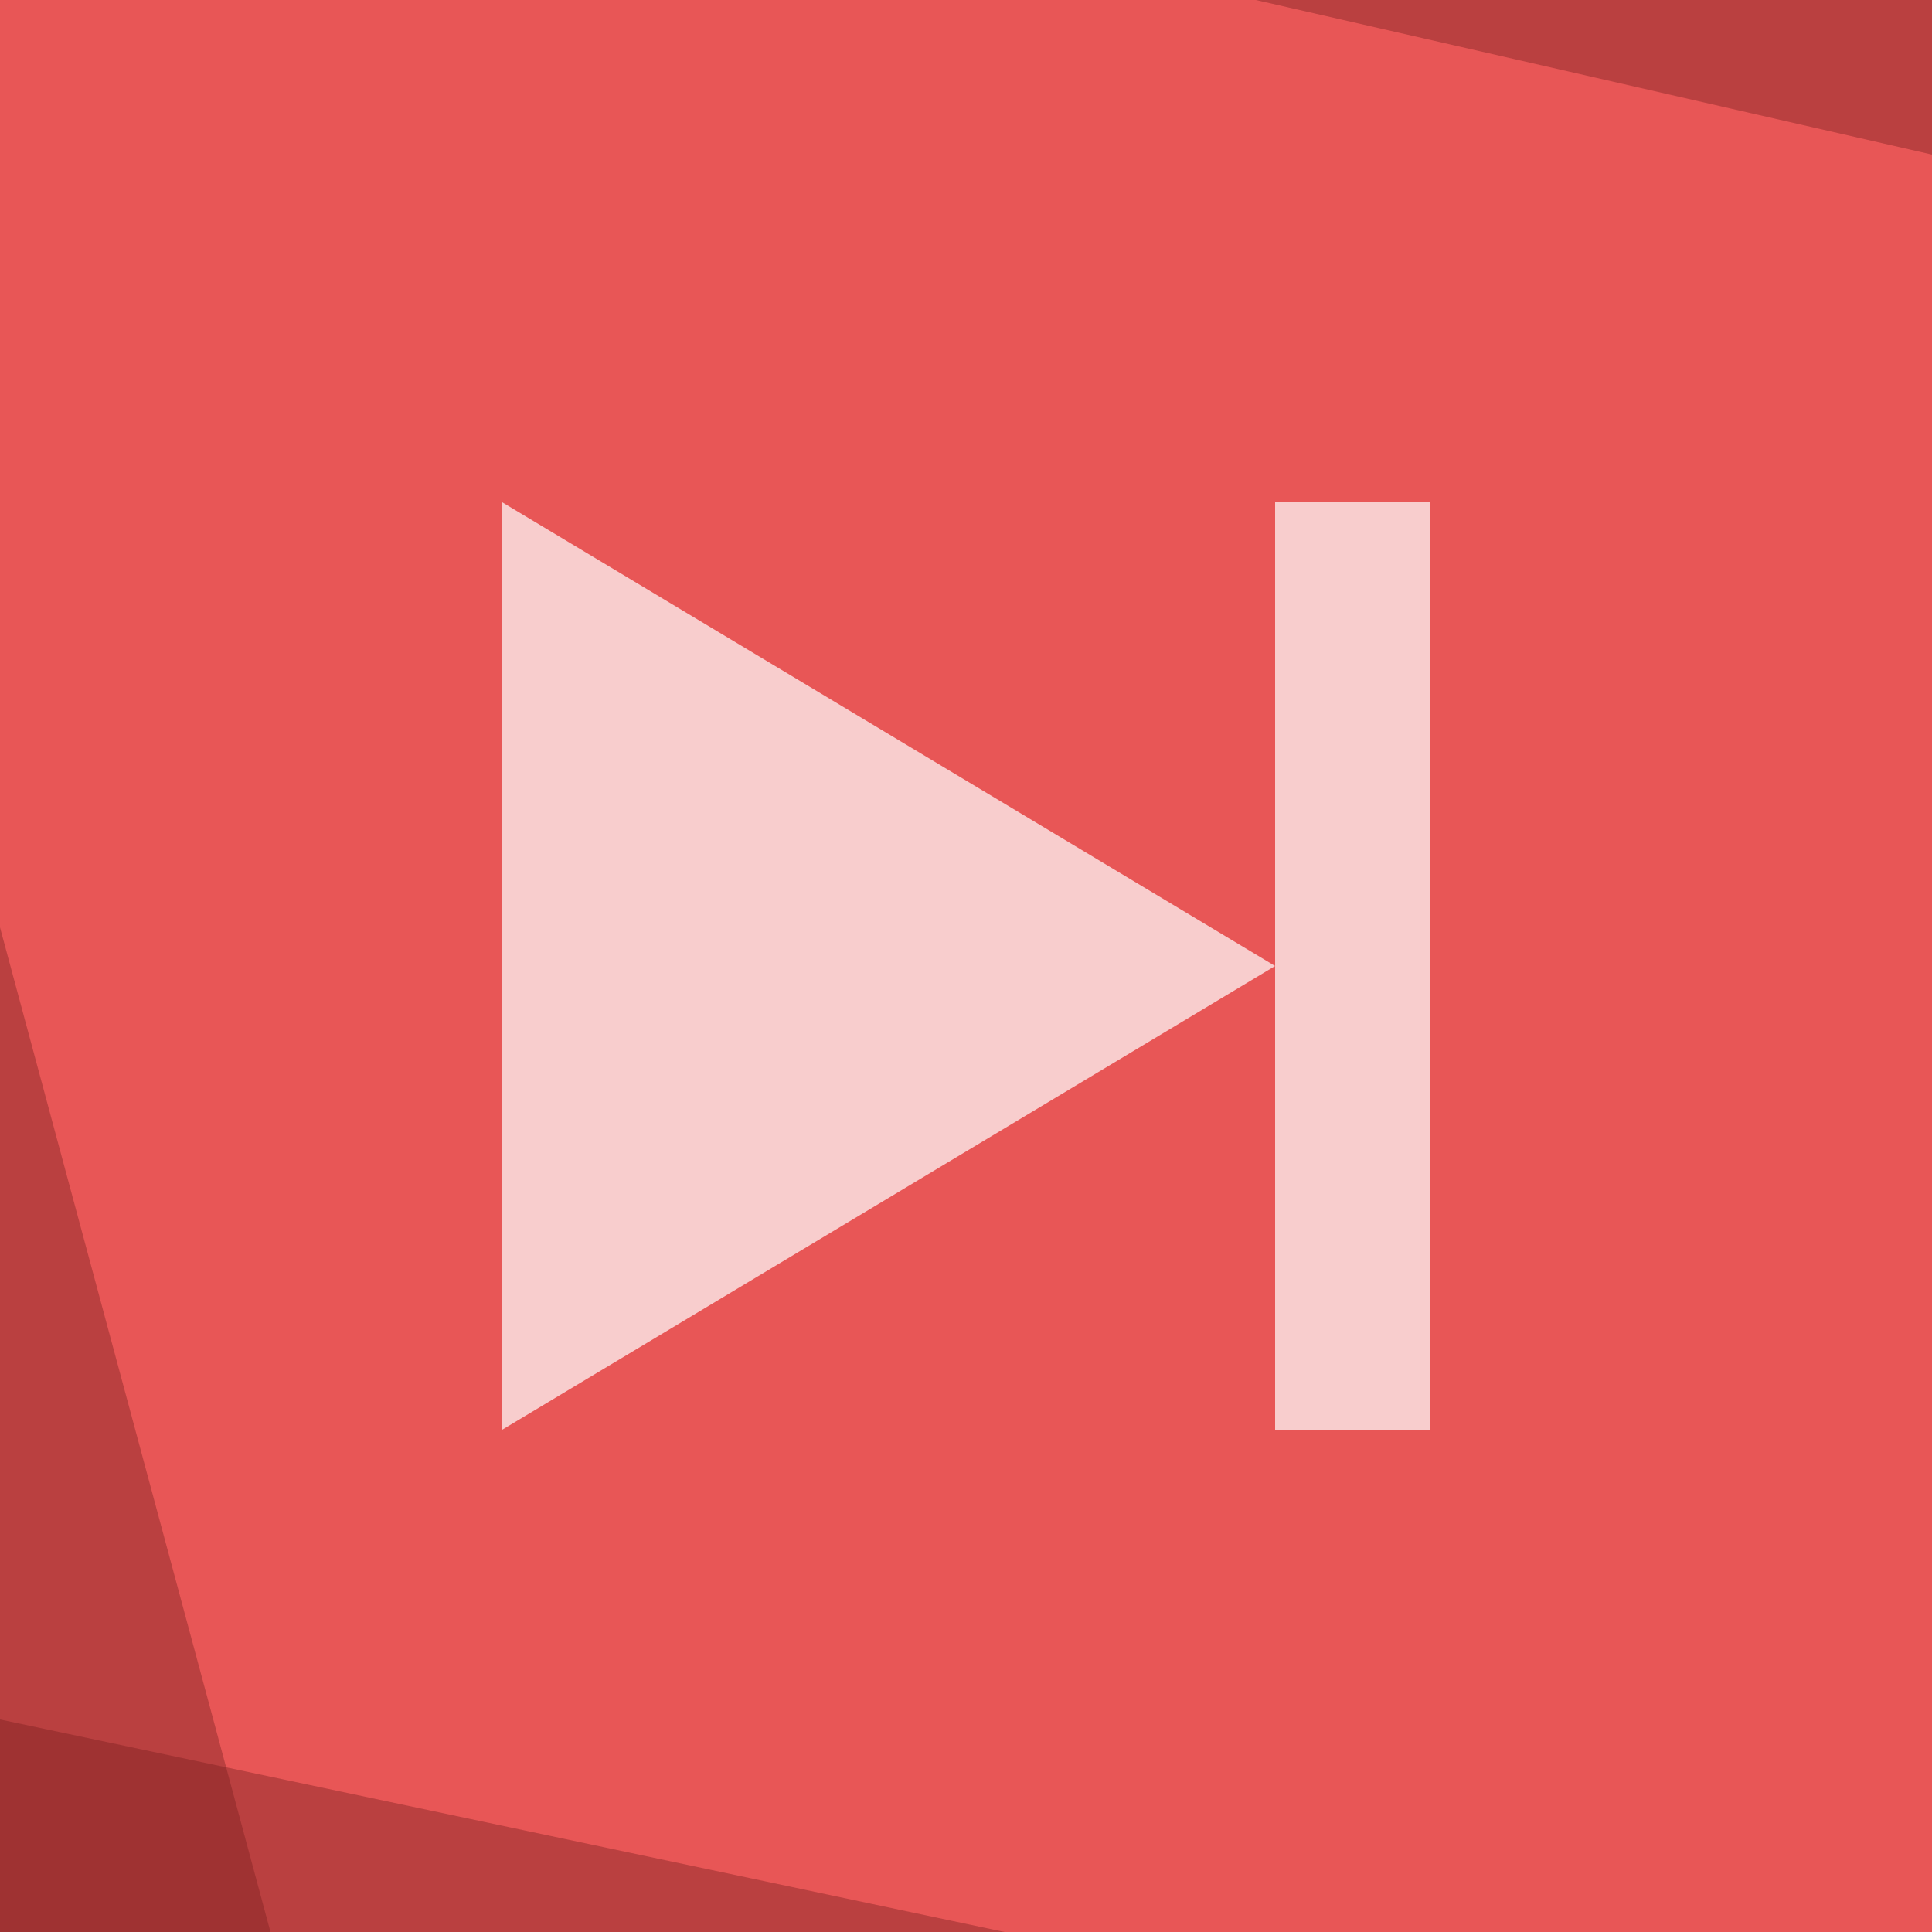
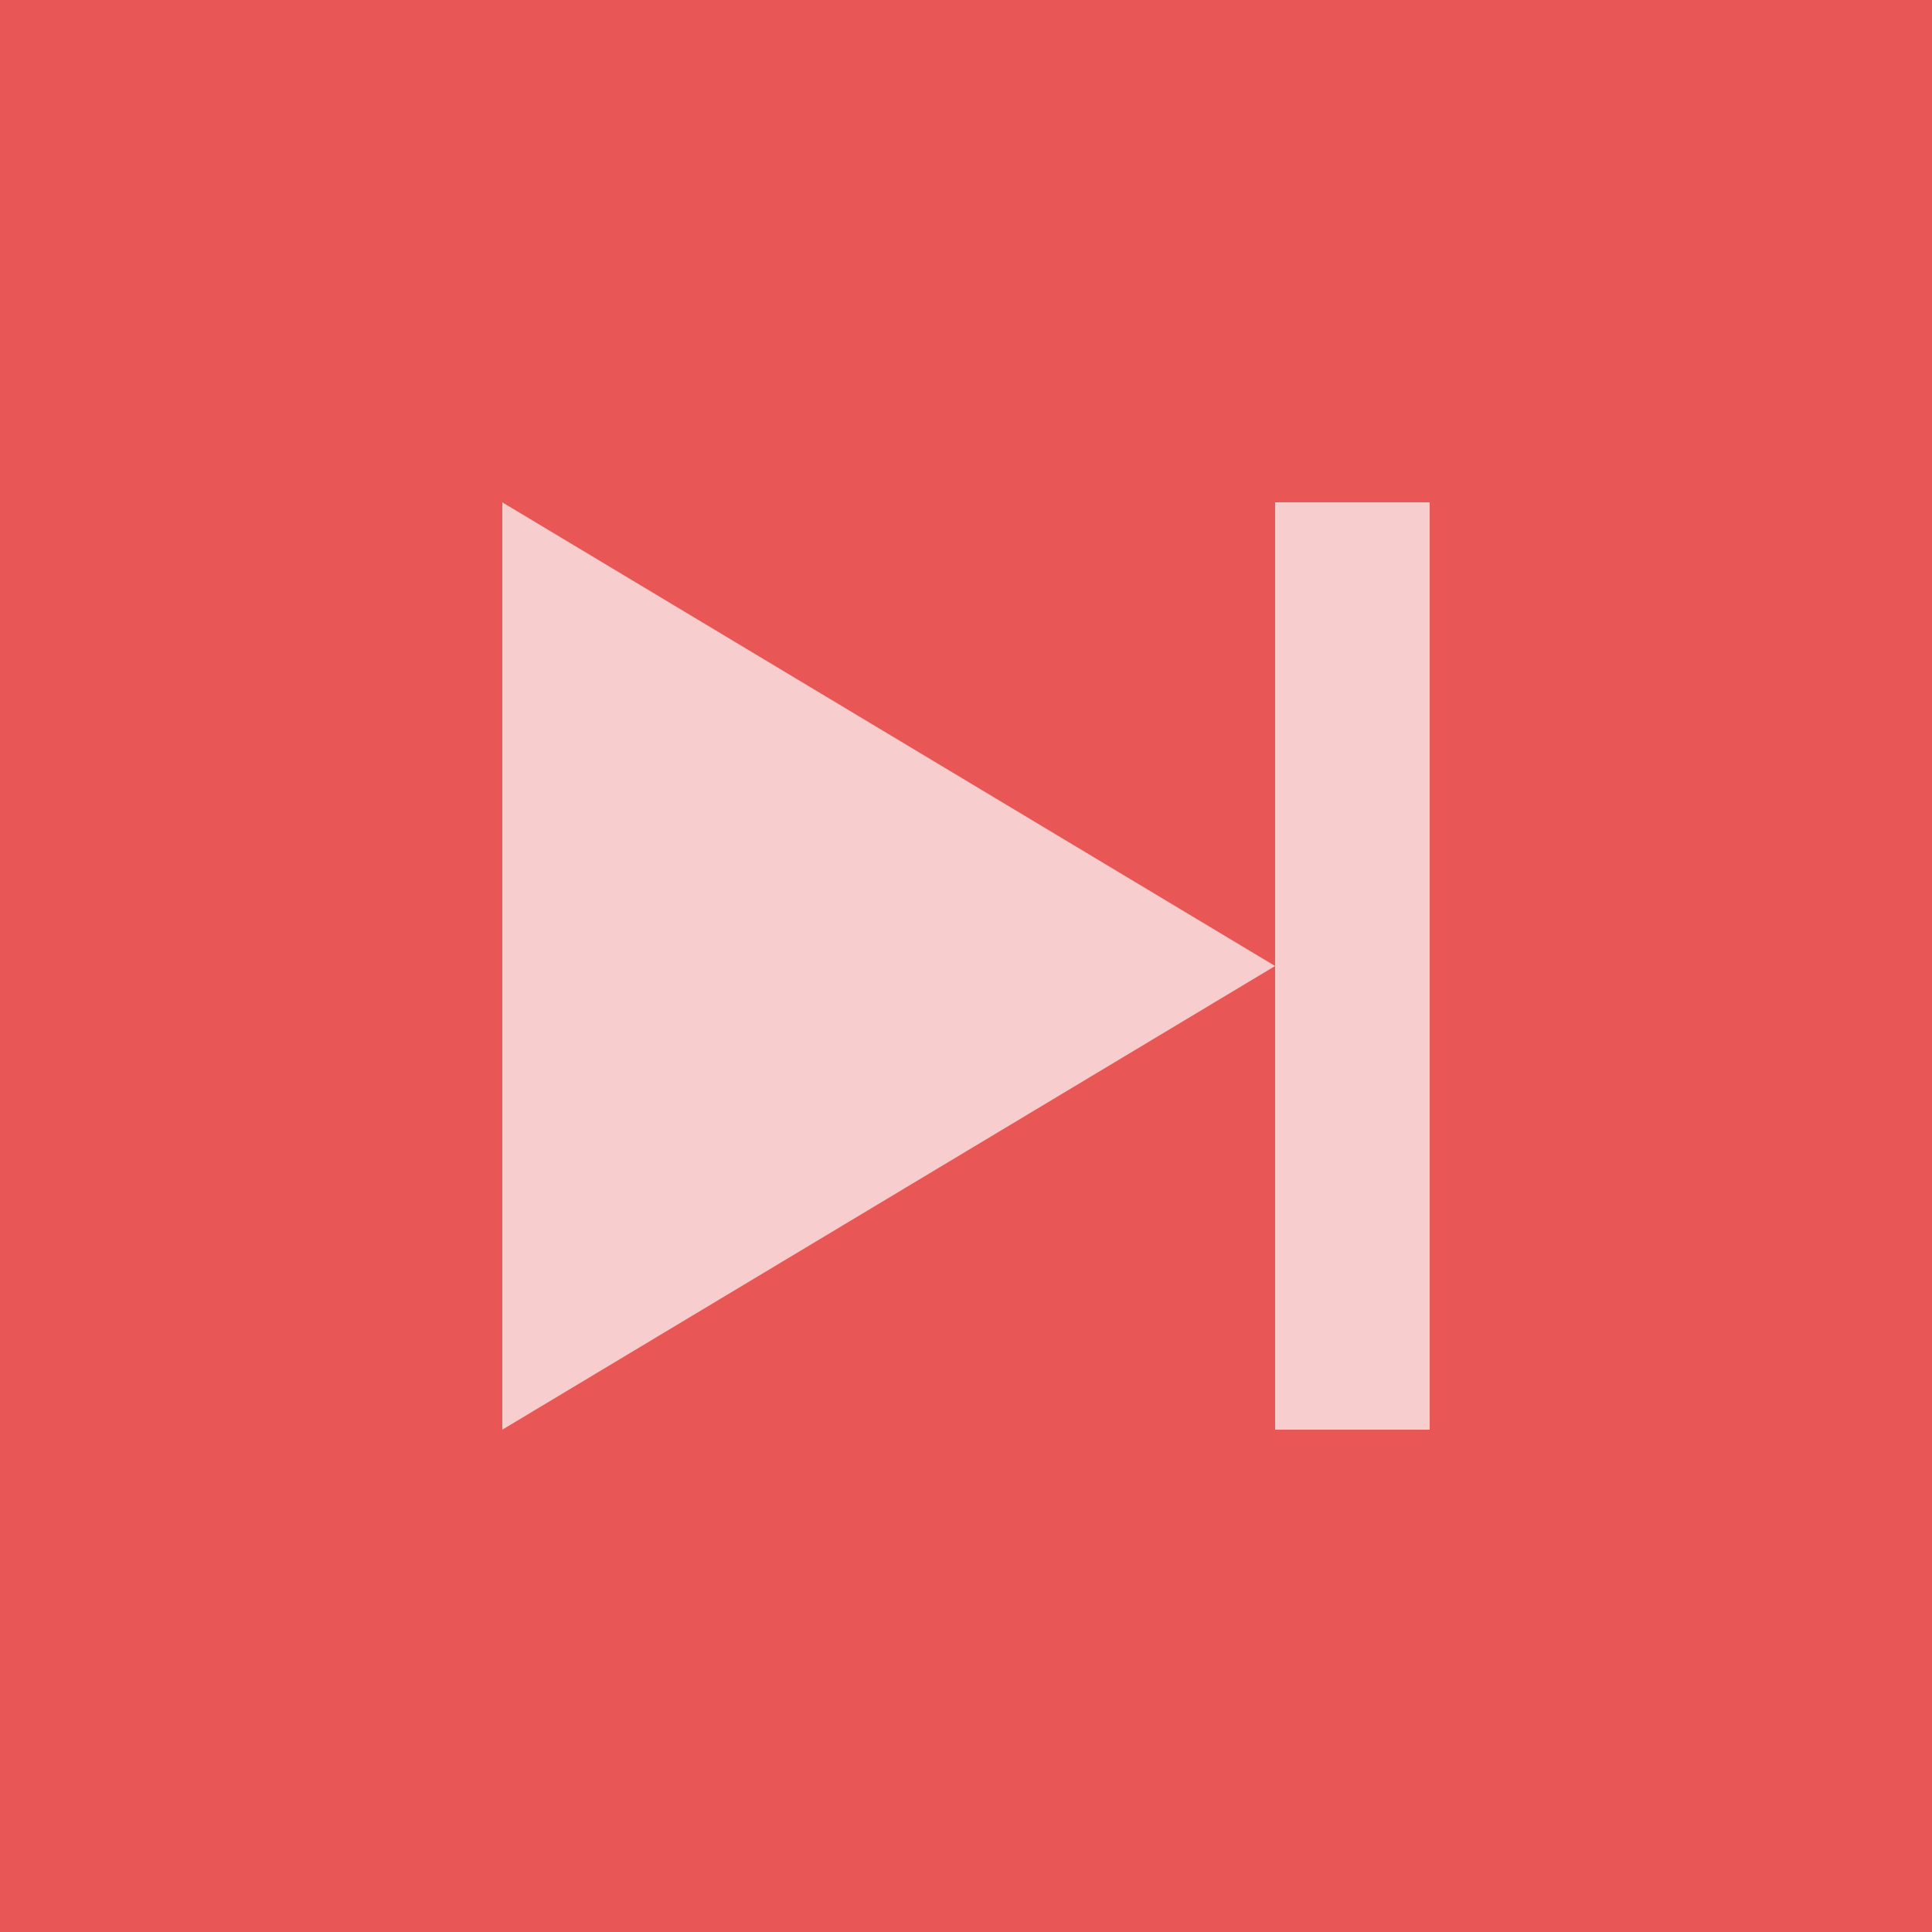
<svg xmlns="http://www.w3.org/2000/svg" viewBox="0 0 100 100">
  <rect x="0" y="0" width="100" height="100" style="fill:#e85656;" />
  <path d="M26 26V74L66 50M66 26H74V74H66" style="fill:#f8cdcd;" />
-   <g style="fill: rgba(119,30,30,.4);">
-     <path d="M0 48V100H14Z" />
-     <path d="M0 89V100H52Z" />
-     <path d="M65 0H100V8Z" />
-   </g>
</svg>
